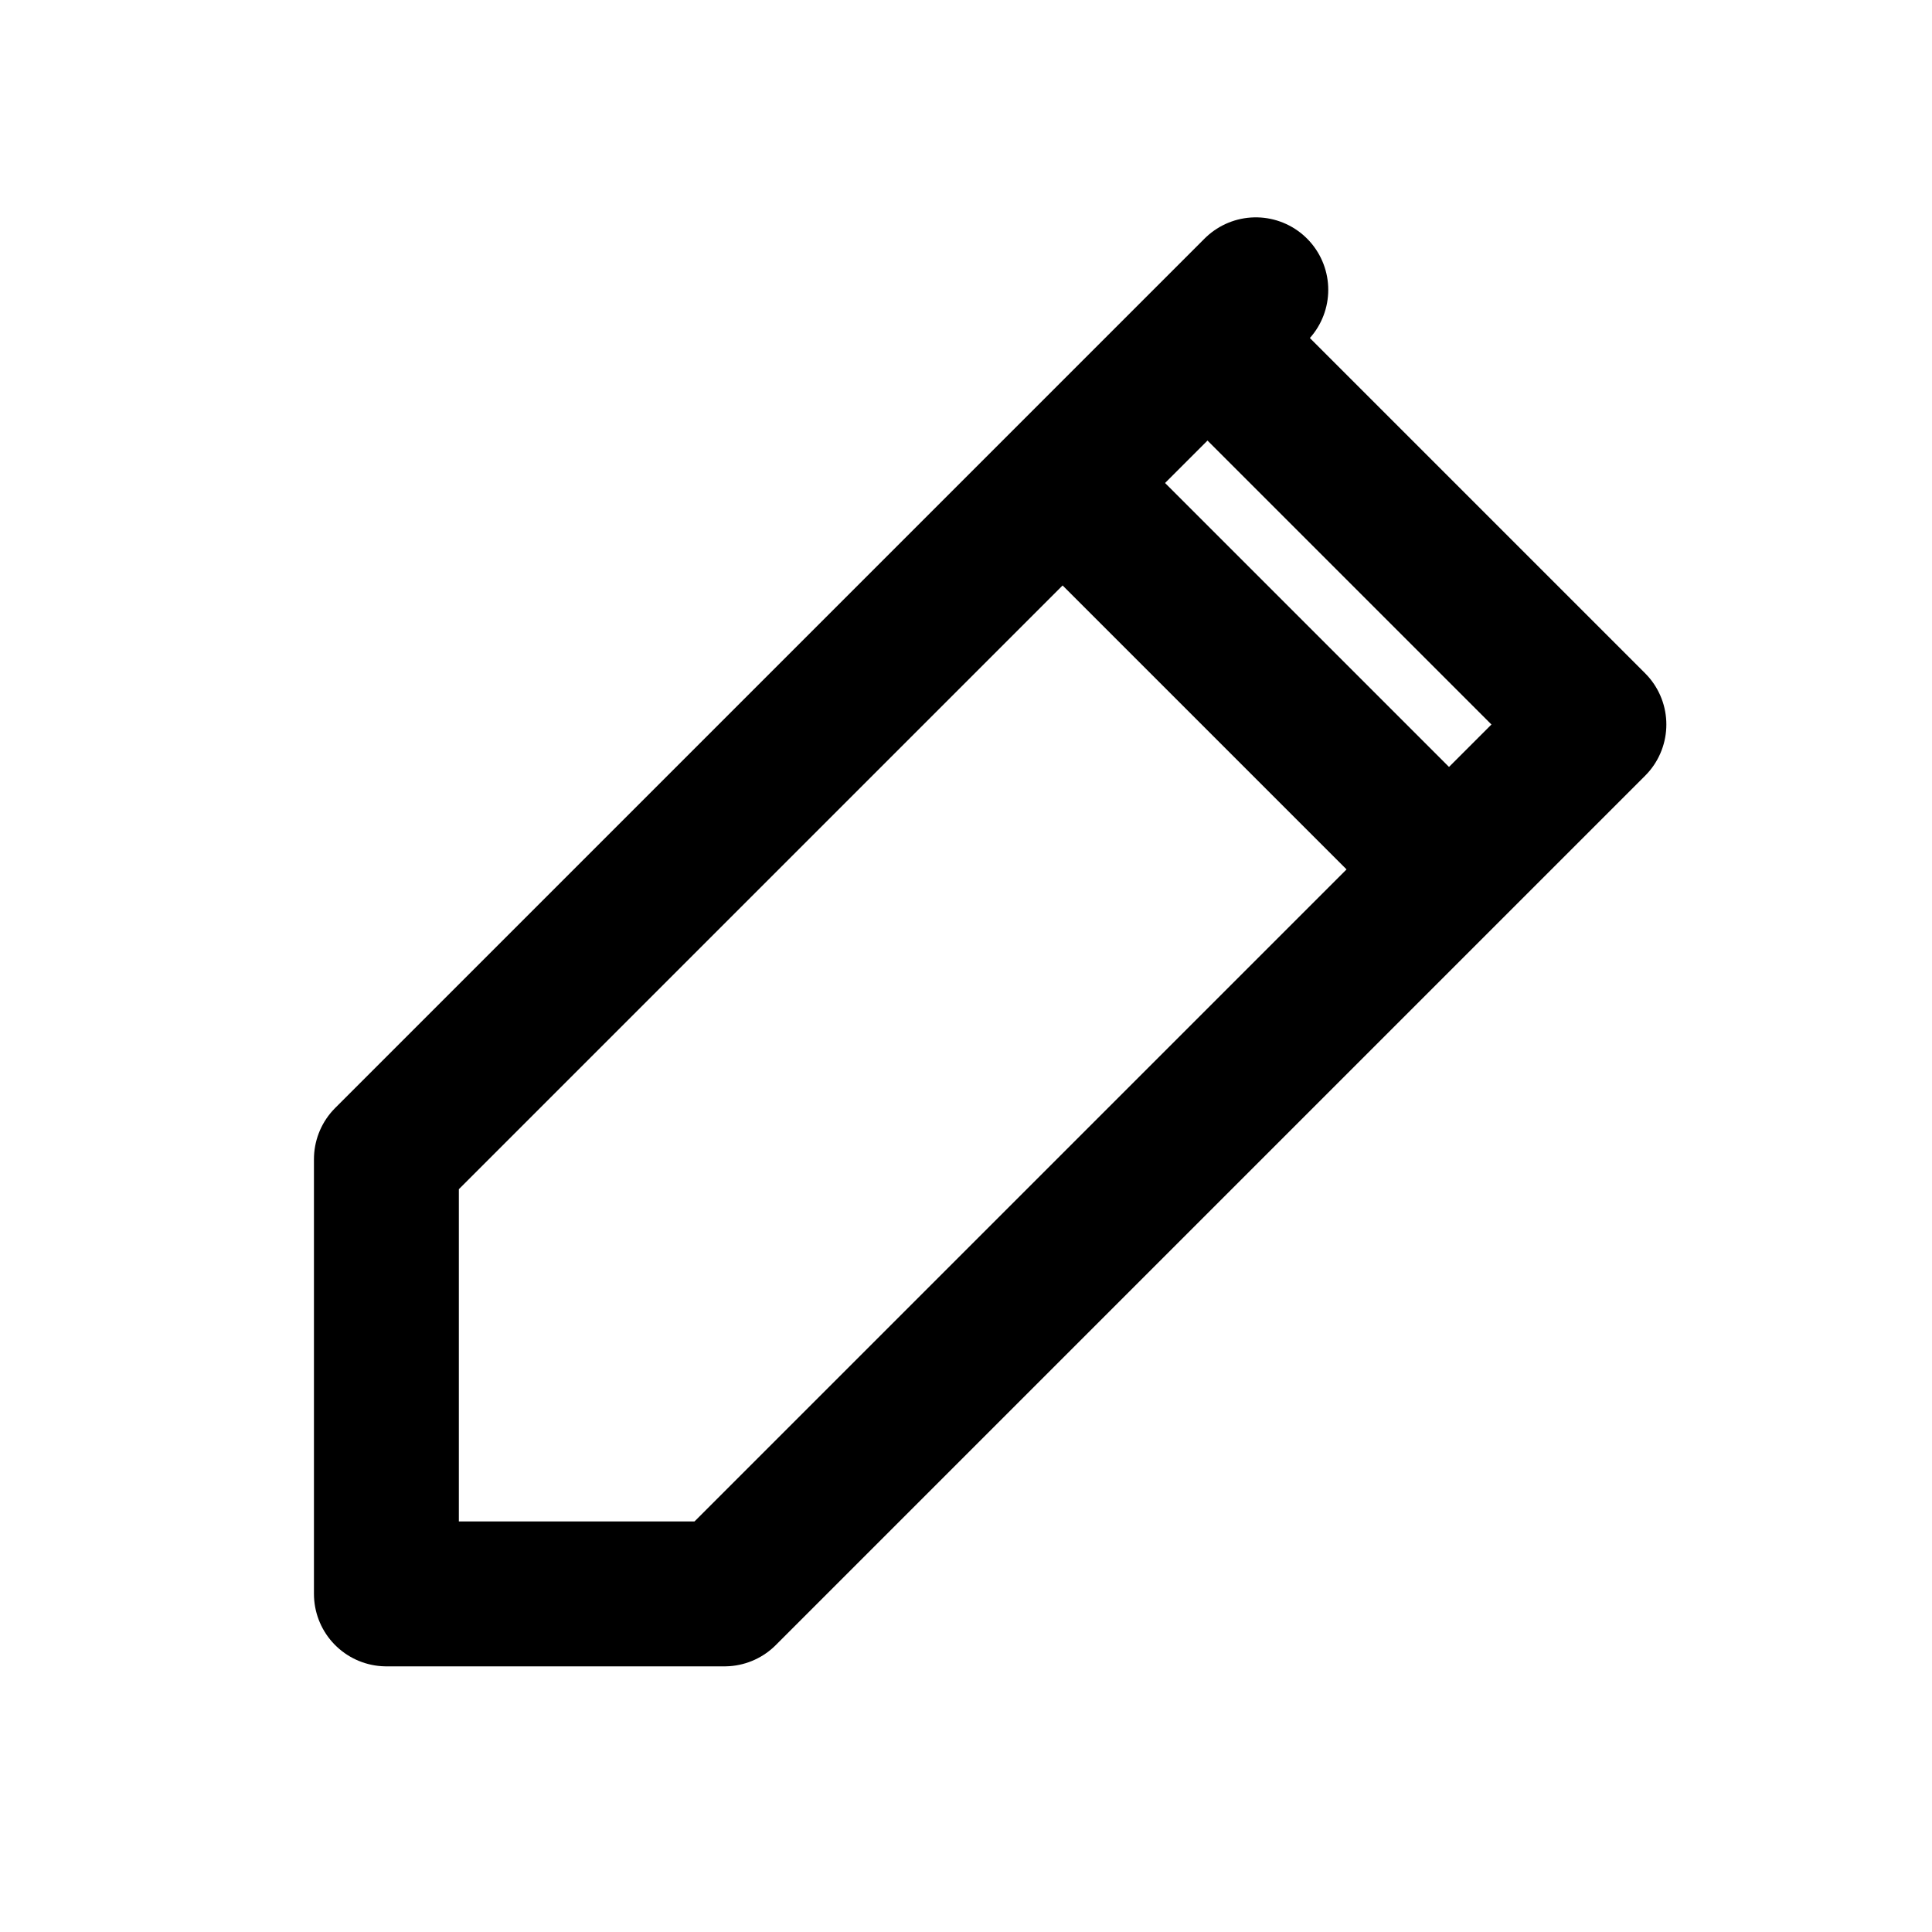
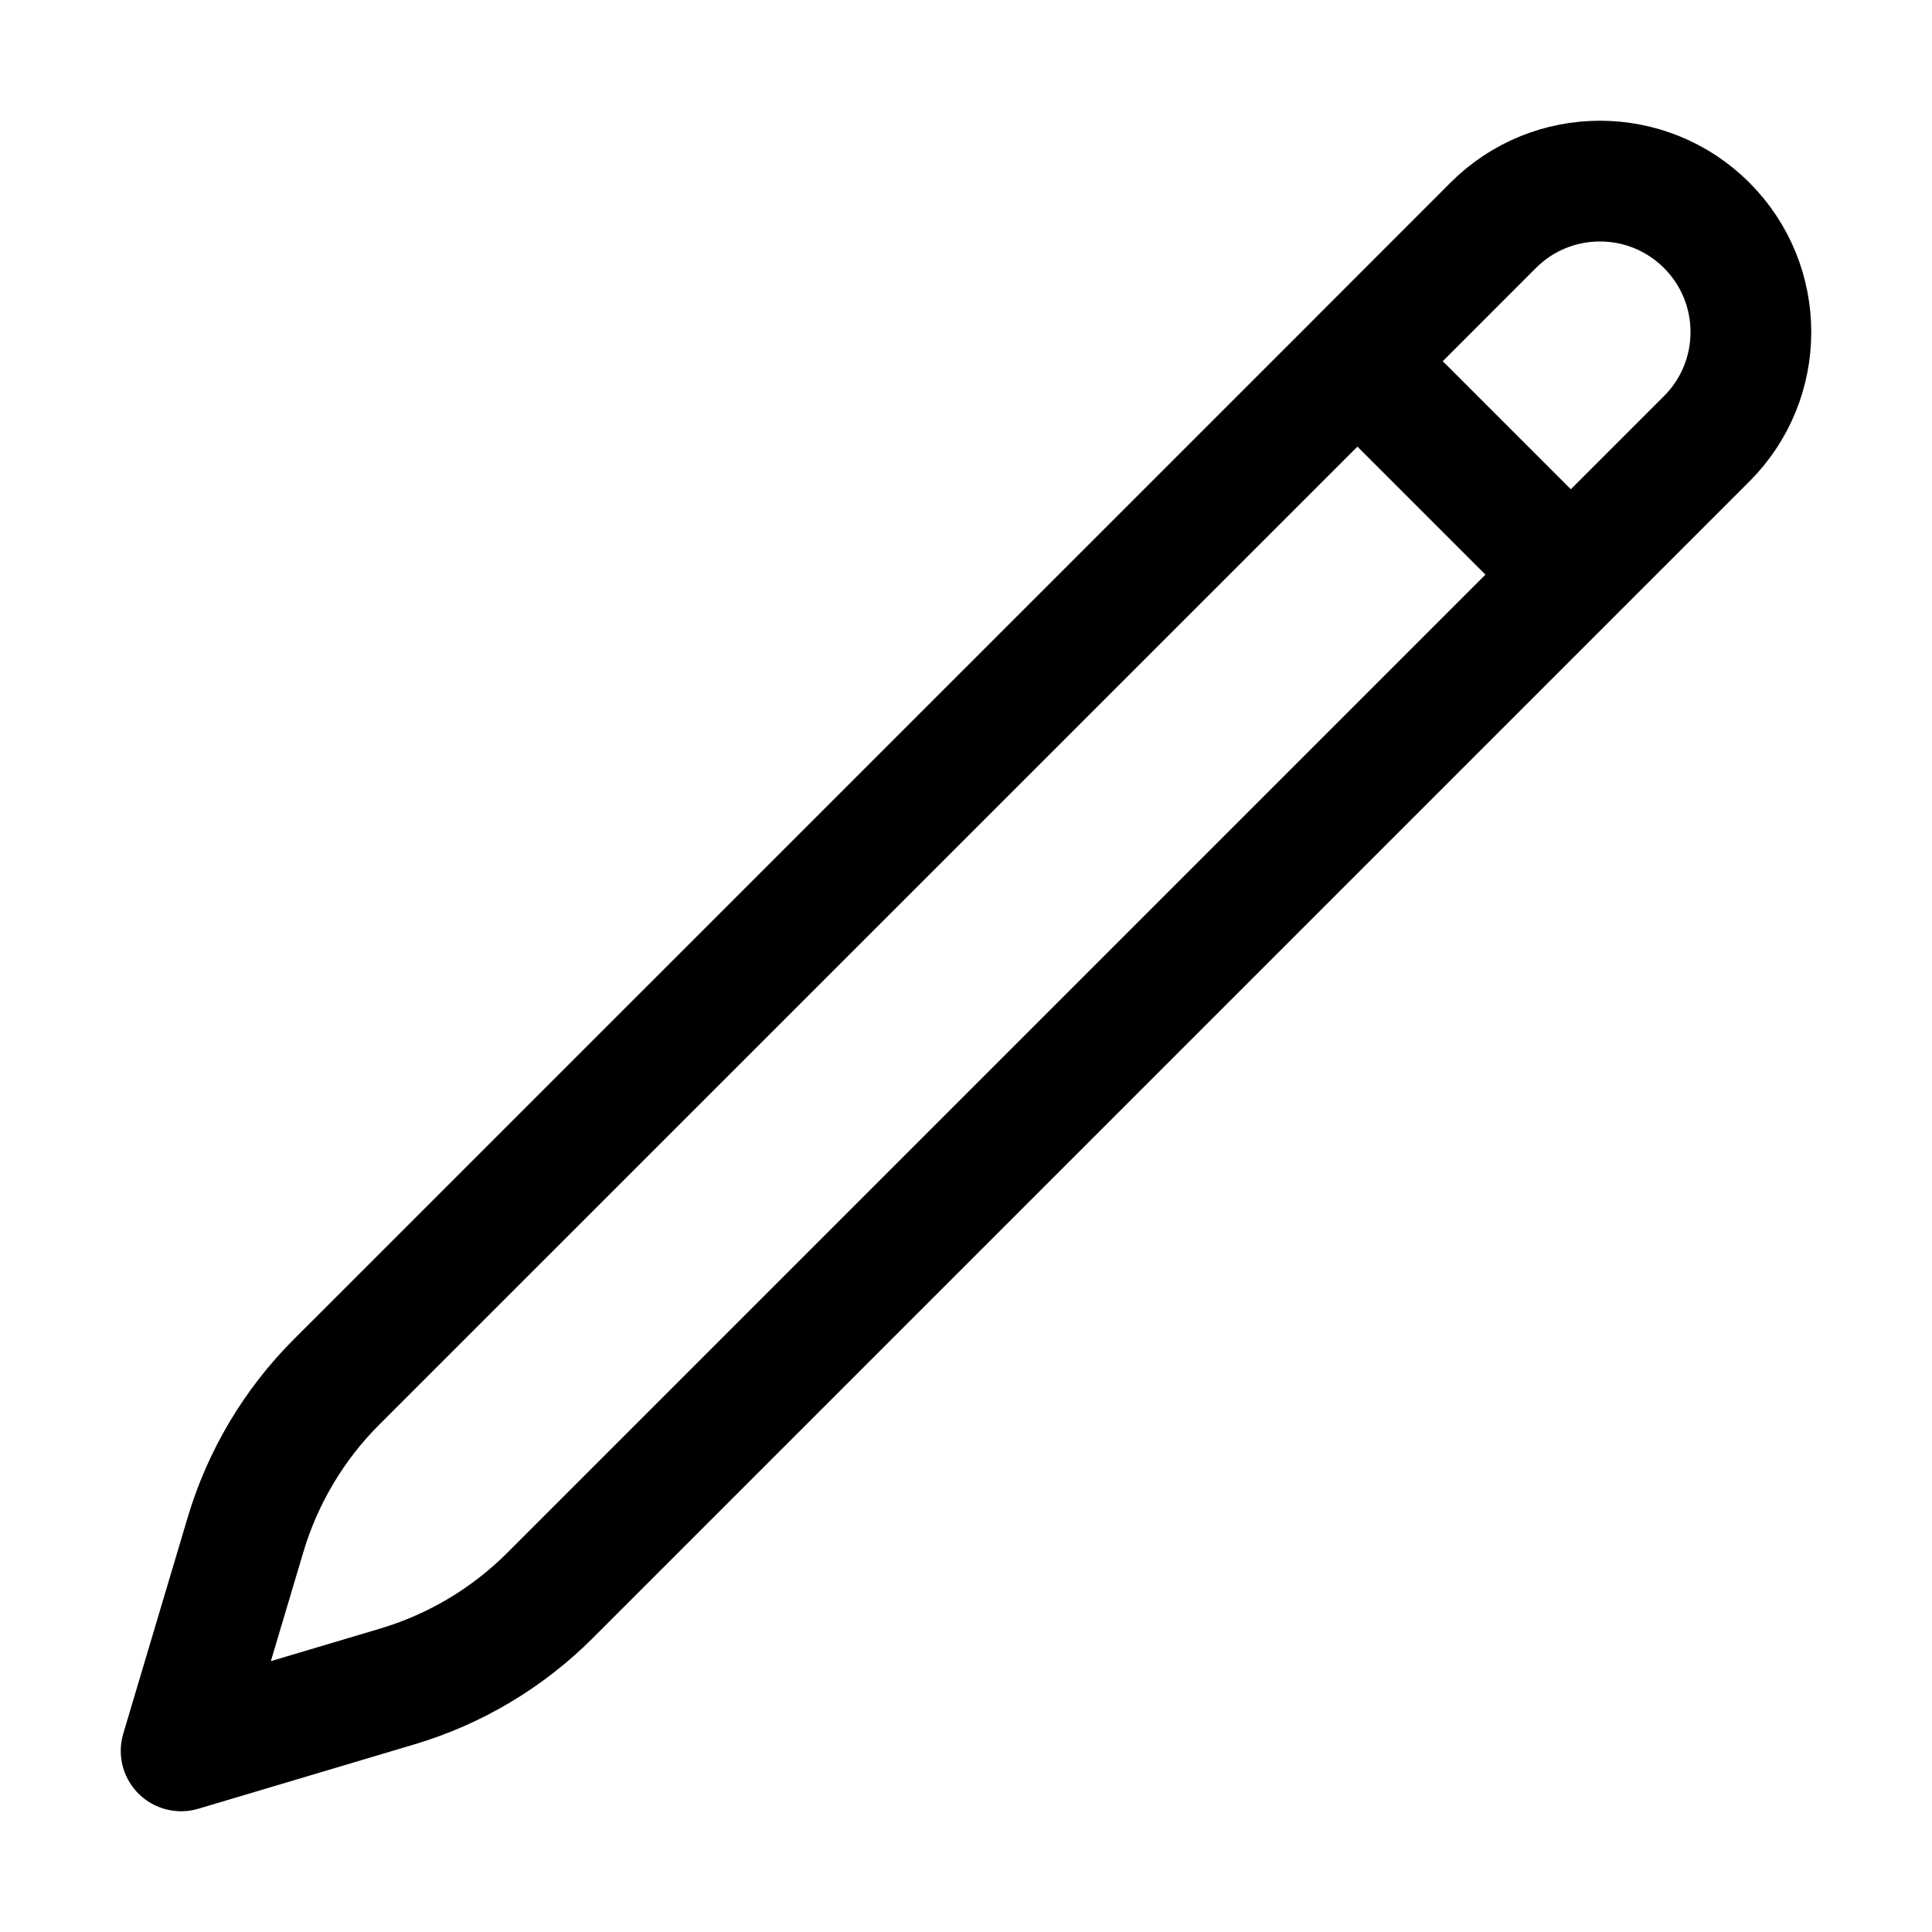
- <svg xmlns="http://www.w3.org/2000/svg" viewBox="0 0 20 20" fill="none" aria-hidden="true">
-   <path d="M12.5 3.5l4 4-9 9H4v-4.5l9-9z" stroke="currentColor" stroke-width="1.5" stroke-linejoin="round" />
-   <path d="M11 5l4 4" stroke="currentColor" stroke-width="1.5" />
+ <svg xmlns="http://www.w3.org/2000/svg" viewBox="0 0 24 24" fill="none" stroke="currentColor" stroke-width="1.5" stroke-linecap="round" stroke-linejoin="round" aria-hidden="true">
+   <path d="m16.862 4.487 1.687-1.688a1.875 1.875 0 1 1 2.652 2.652L6.832 19.82a4.5 4.5 0 0 1-1.897 1.13l-2.685.8.8-2.685a4.5 4.5 0 0 1 1.13-1.897L16.863 4.487Zm0 0L19.5 7.125" />
</svg>
